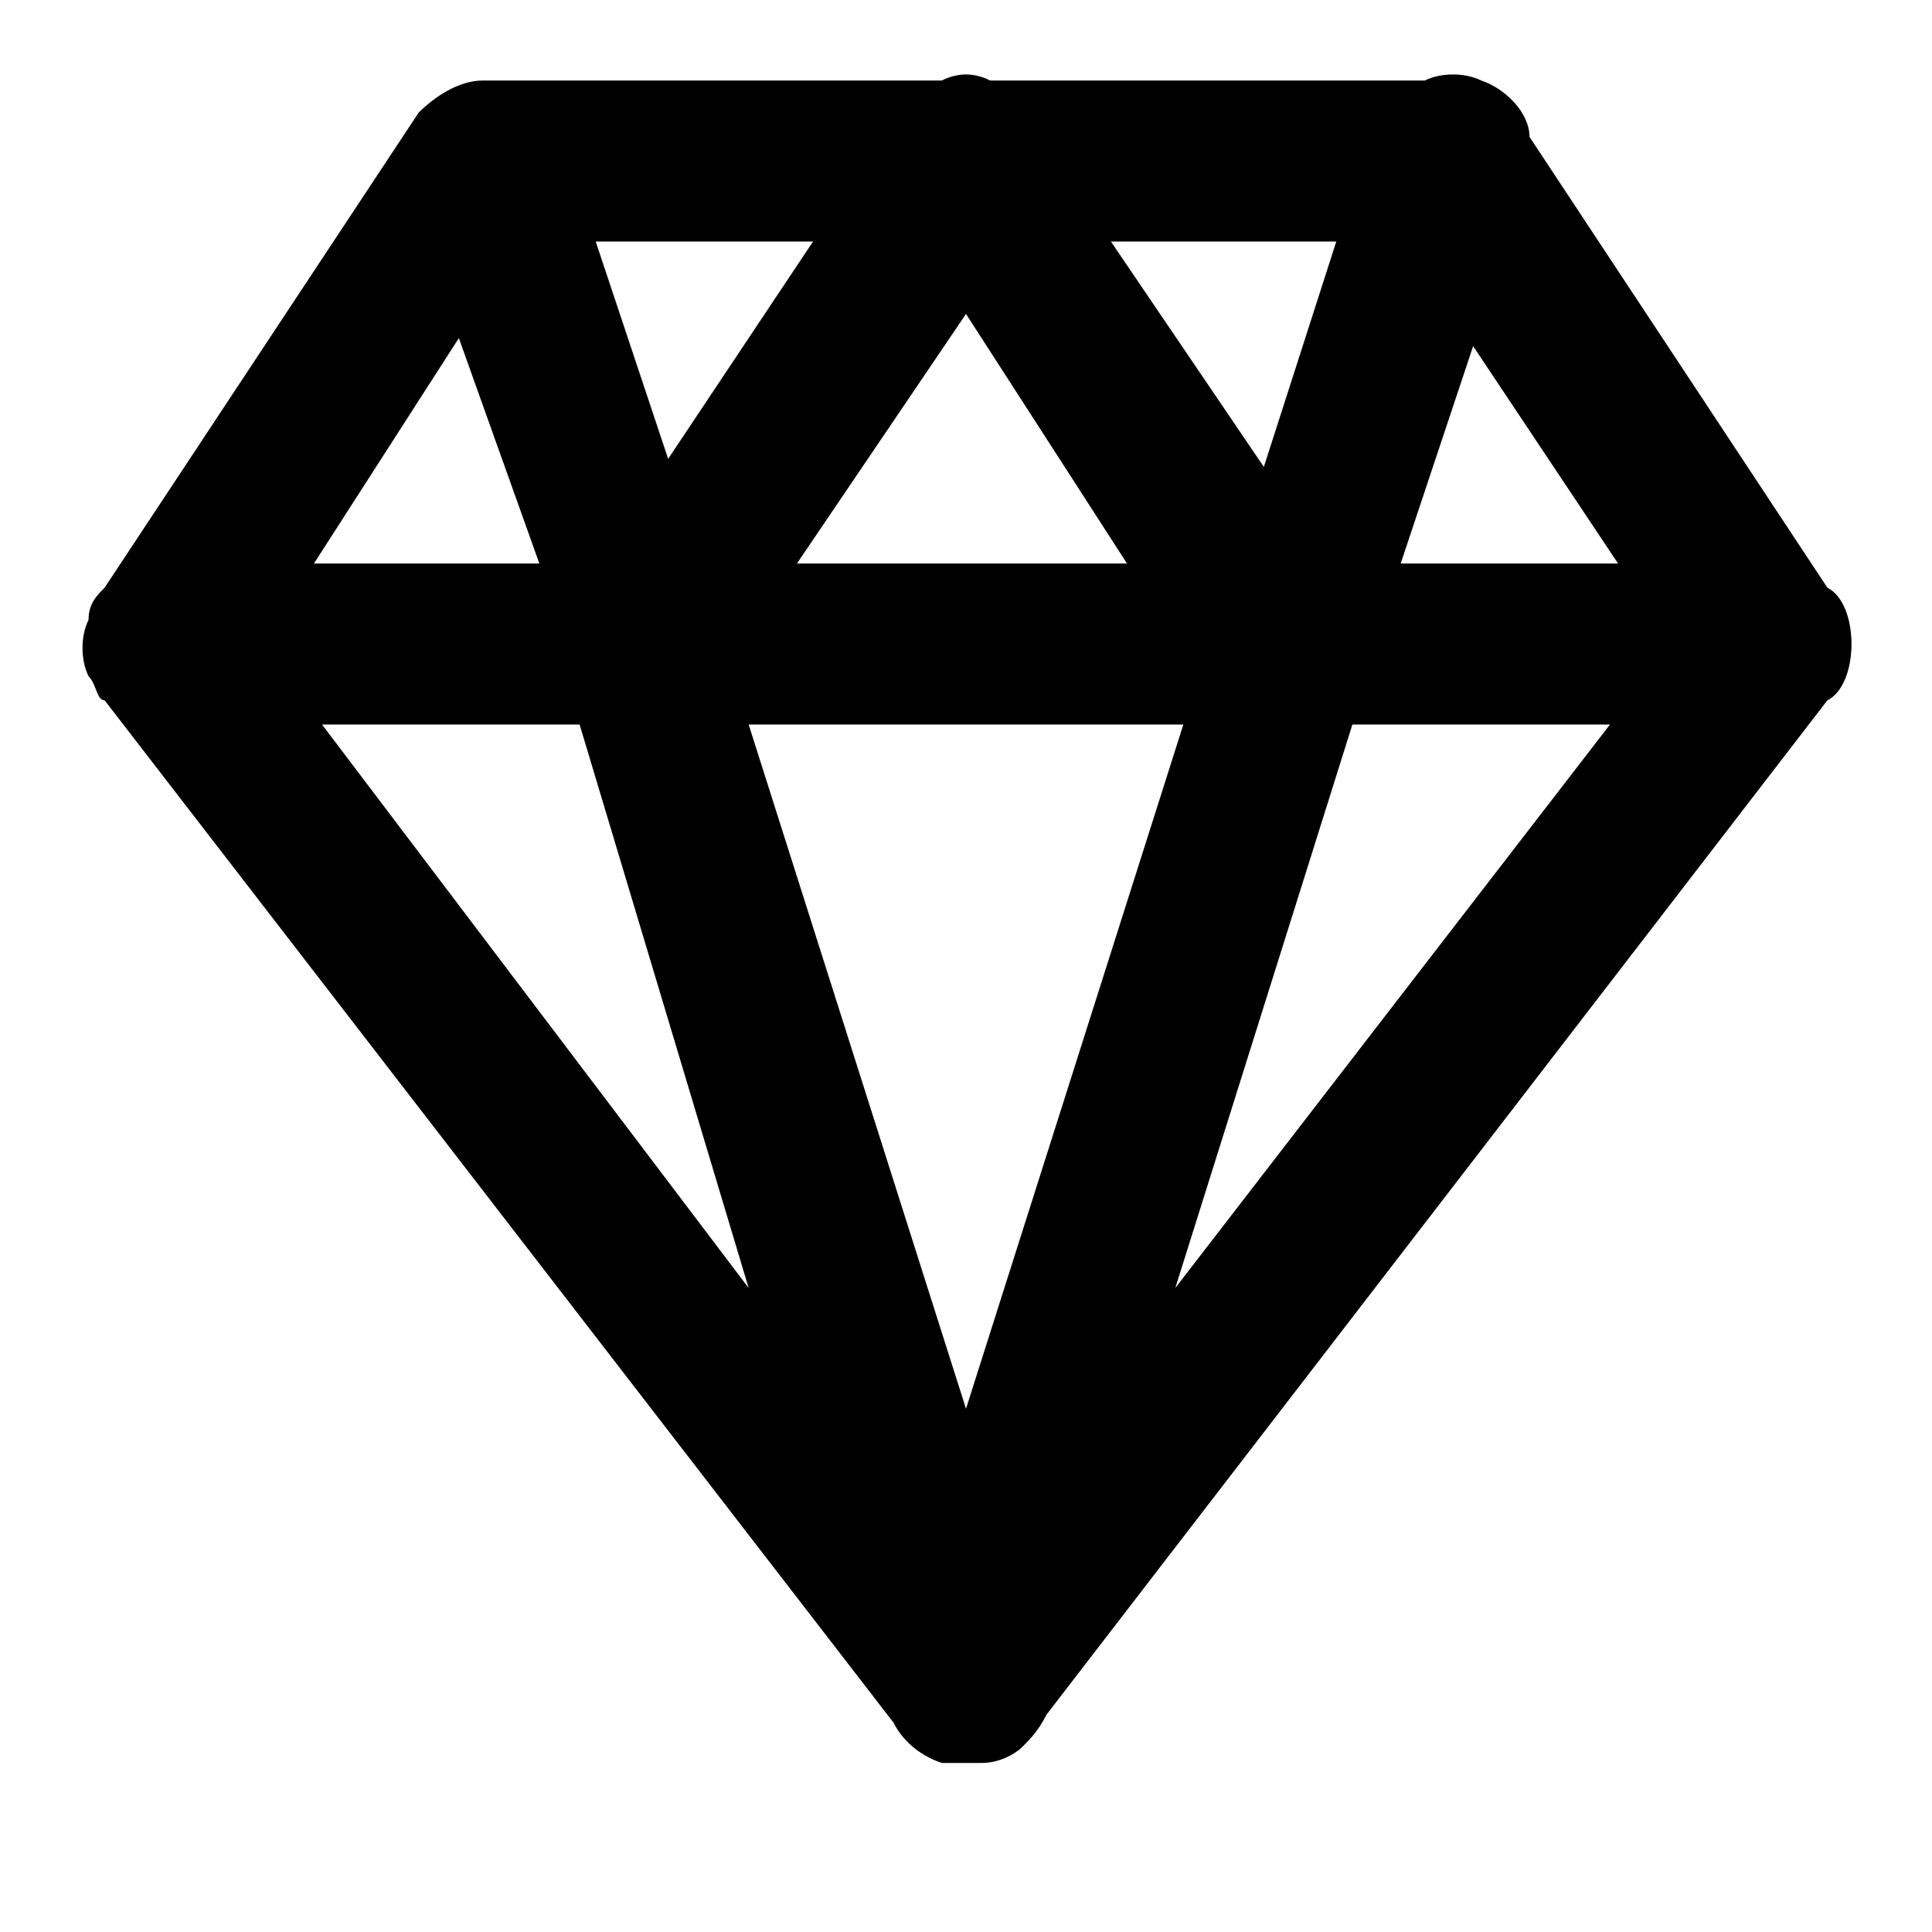
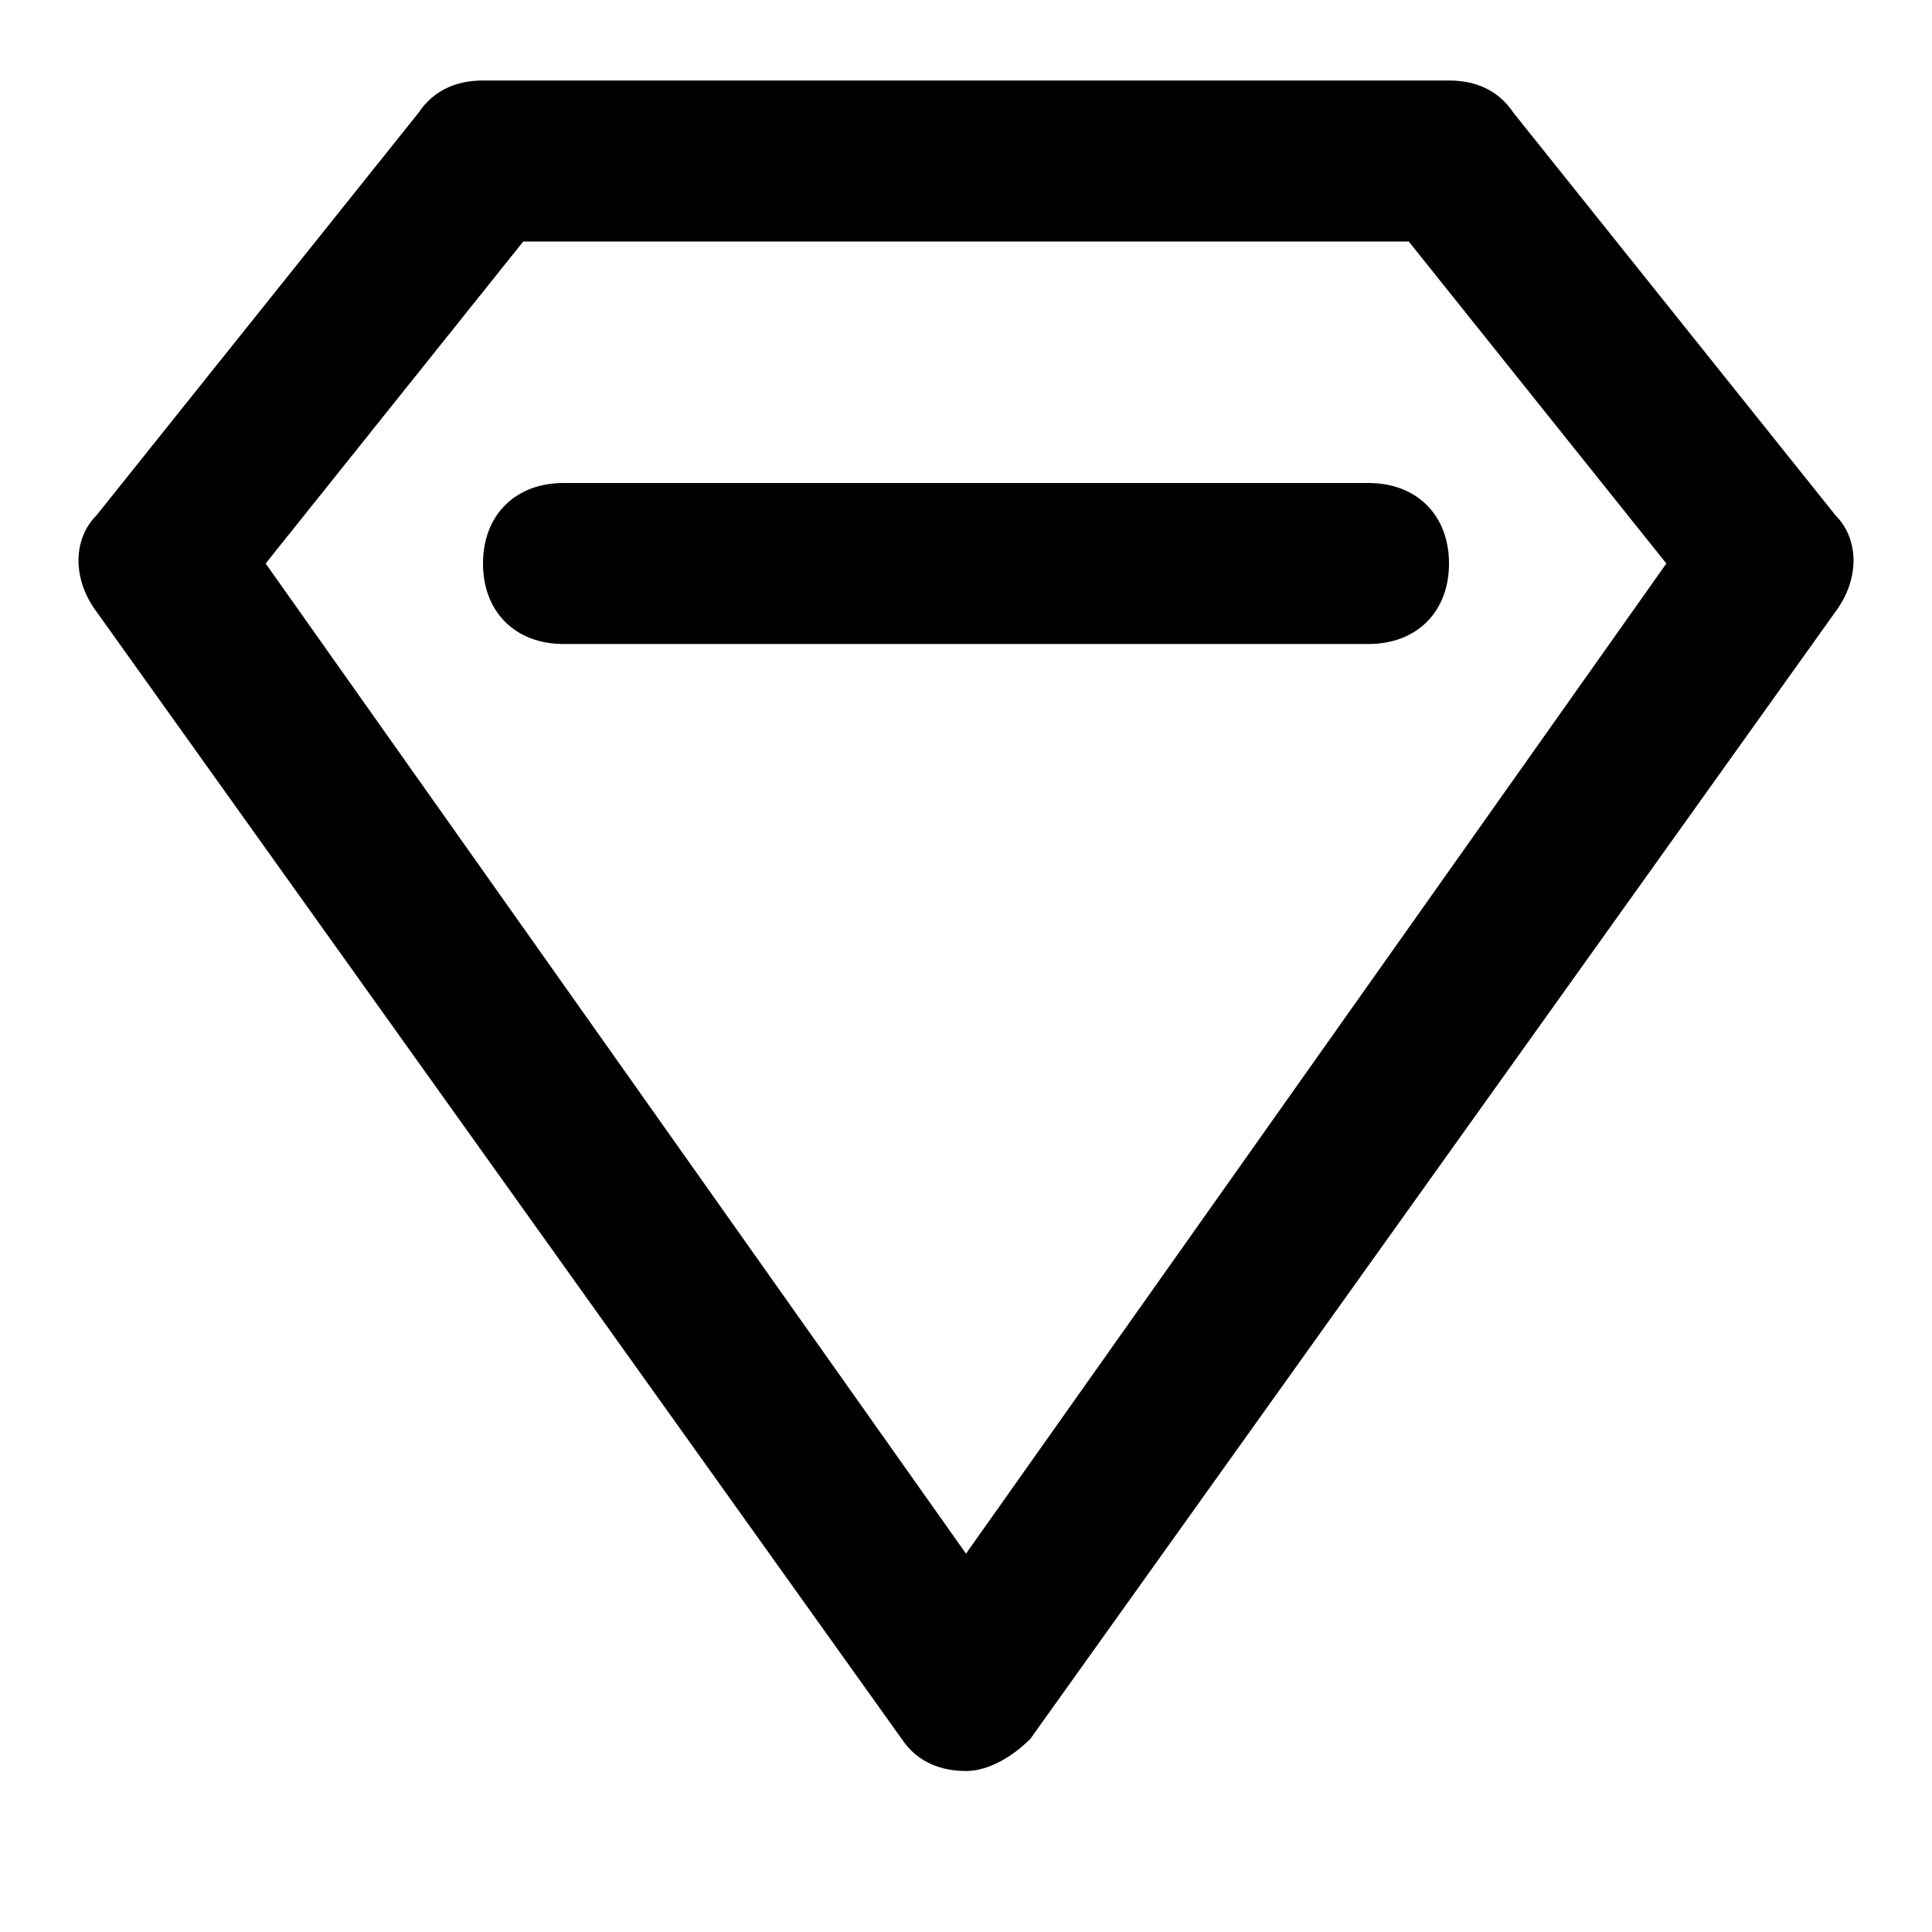
<svg xmlns="http://www.w3.org/2000/svg" version="1.1" width="24" height="24" viewBox="0 0 24 24">
-   <path d="M23 8c0-0.3-0.1-0.6-0.3-0.7l-3.7-5.6c0-0.3-0.3-0.6-0.6-0.7-0.2-0.1-0.5-0.1-0.7 0h-5.4c-0.2-0.1-0.4-0.1-0.6 0h-5.7c-0.3 0-0.6 0.2-0.8 0.4l-3.9 5.9c-0.1 0.1-0.2 0.2-0.2 0.4-0.1 0.2-0.1 0.5 0 0.7 0.1 0.1 0.1 0.3 0.2 0.3l9.8 12.7c0.1 0.2 0.3 0.4 0.6 0.5 0.1 0 0.2 0 0.3 0s0.1 0 0.2 0c0.2 0 0.4-0.1 0.5-0.2s0.2-0.2 0.3-0.4l9.7-12.6c0.2-0.1 0.3-0.4 0.3-0.7zM5.7 4.2l1 2.8h-2.8l1.8-2.8zM14.7 9l-2.7 8.5-2.7-8.5h5.4zM9.9 7l2.1-3.1 2 3.1h-4.1zM13.8 3h2.8l-0.9 2.8-1.9-2.8zM8.3 5.7l-0.9-2.7h2.7l-1.8 2.7zM7.2 9l2.1 7-5.3-7h3.2zM16.8 9h3.2l-5.4 7 2.2-7zM17.4 7l0.9-2.7 1.8 2.7h-2.7z" />
+   <path d="M7 6c-0.6 0-1 0.4-1 1s0.4 1 1 1h10c0.6 0 1-0.4 1-1s-0.4-1-1-1h-10z" />
+   <path d="M22.8 6.4l-4-5c-0.2-0.3-0.5-0.4-0.8-0.4h-12c-0.3 0-0.6 0.1-0.8 0.4l-4 5c-0.3 0.3-0.3 0.8 0 1.2l10 14c0.2 0.3 0.5 0.4 0.8 0.4s0.6-0.2 0.8-0.4l10-14c0.3-0.4 0.3-0.9 0-1.2zM12 19.3l-8.7-12.3 3.2-4h11l3.2 4-8.7 12.3z" />
</svg>
